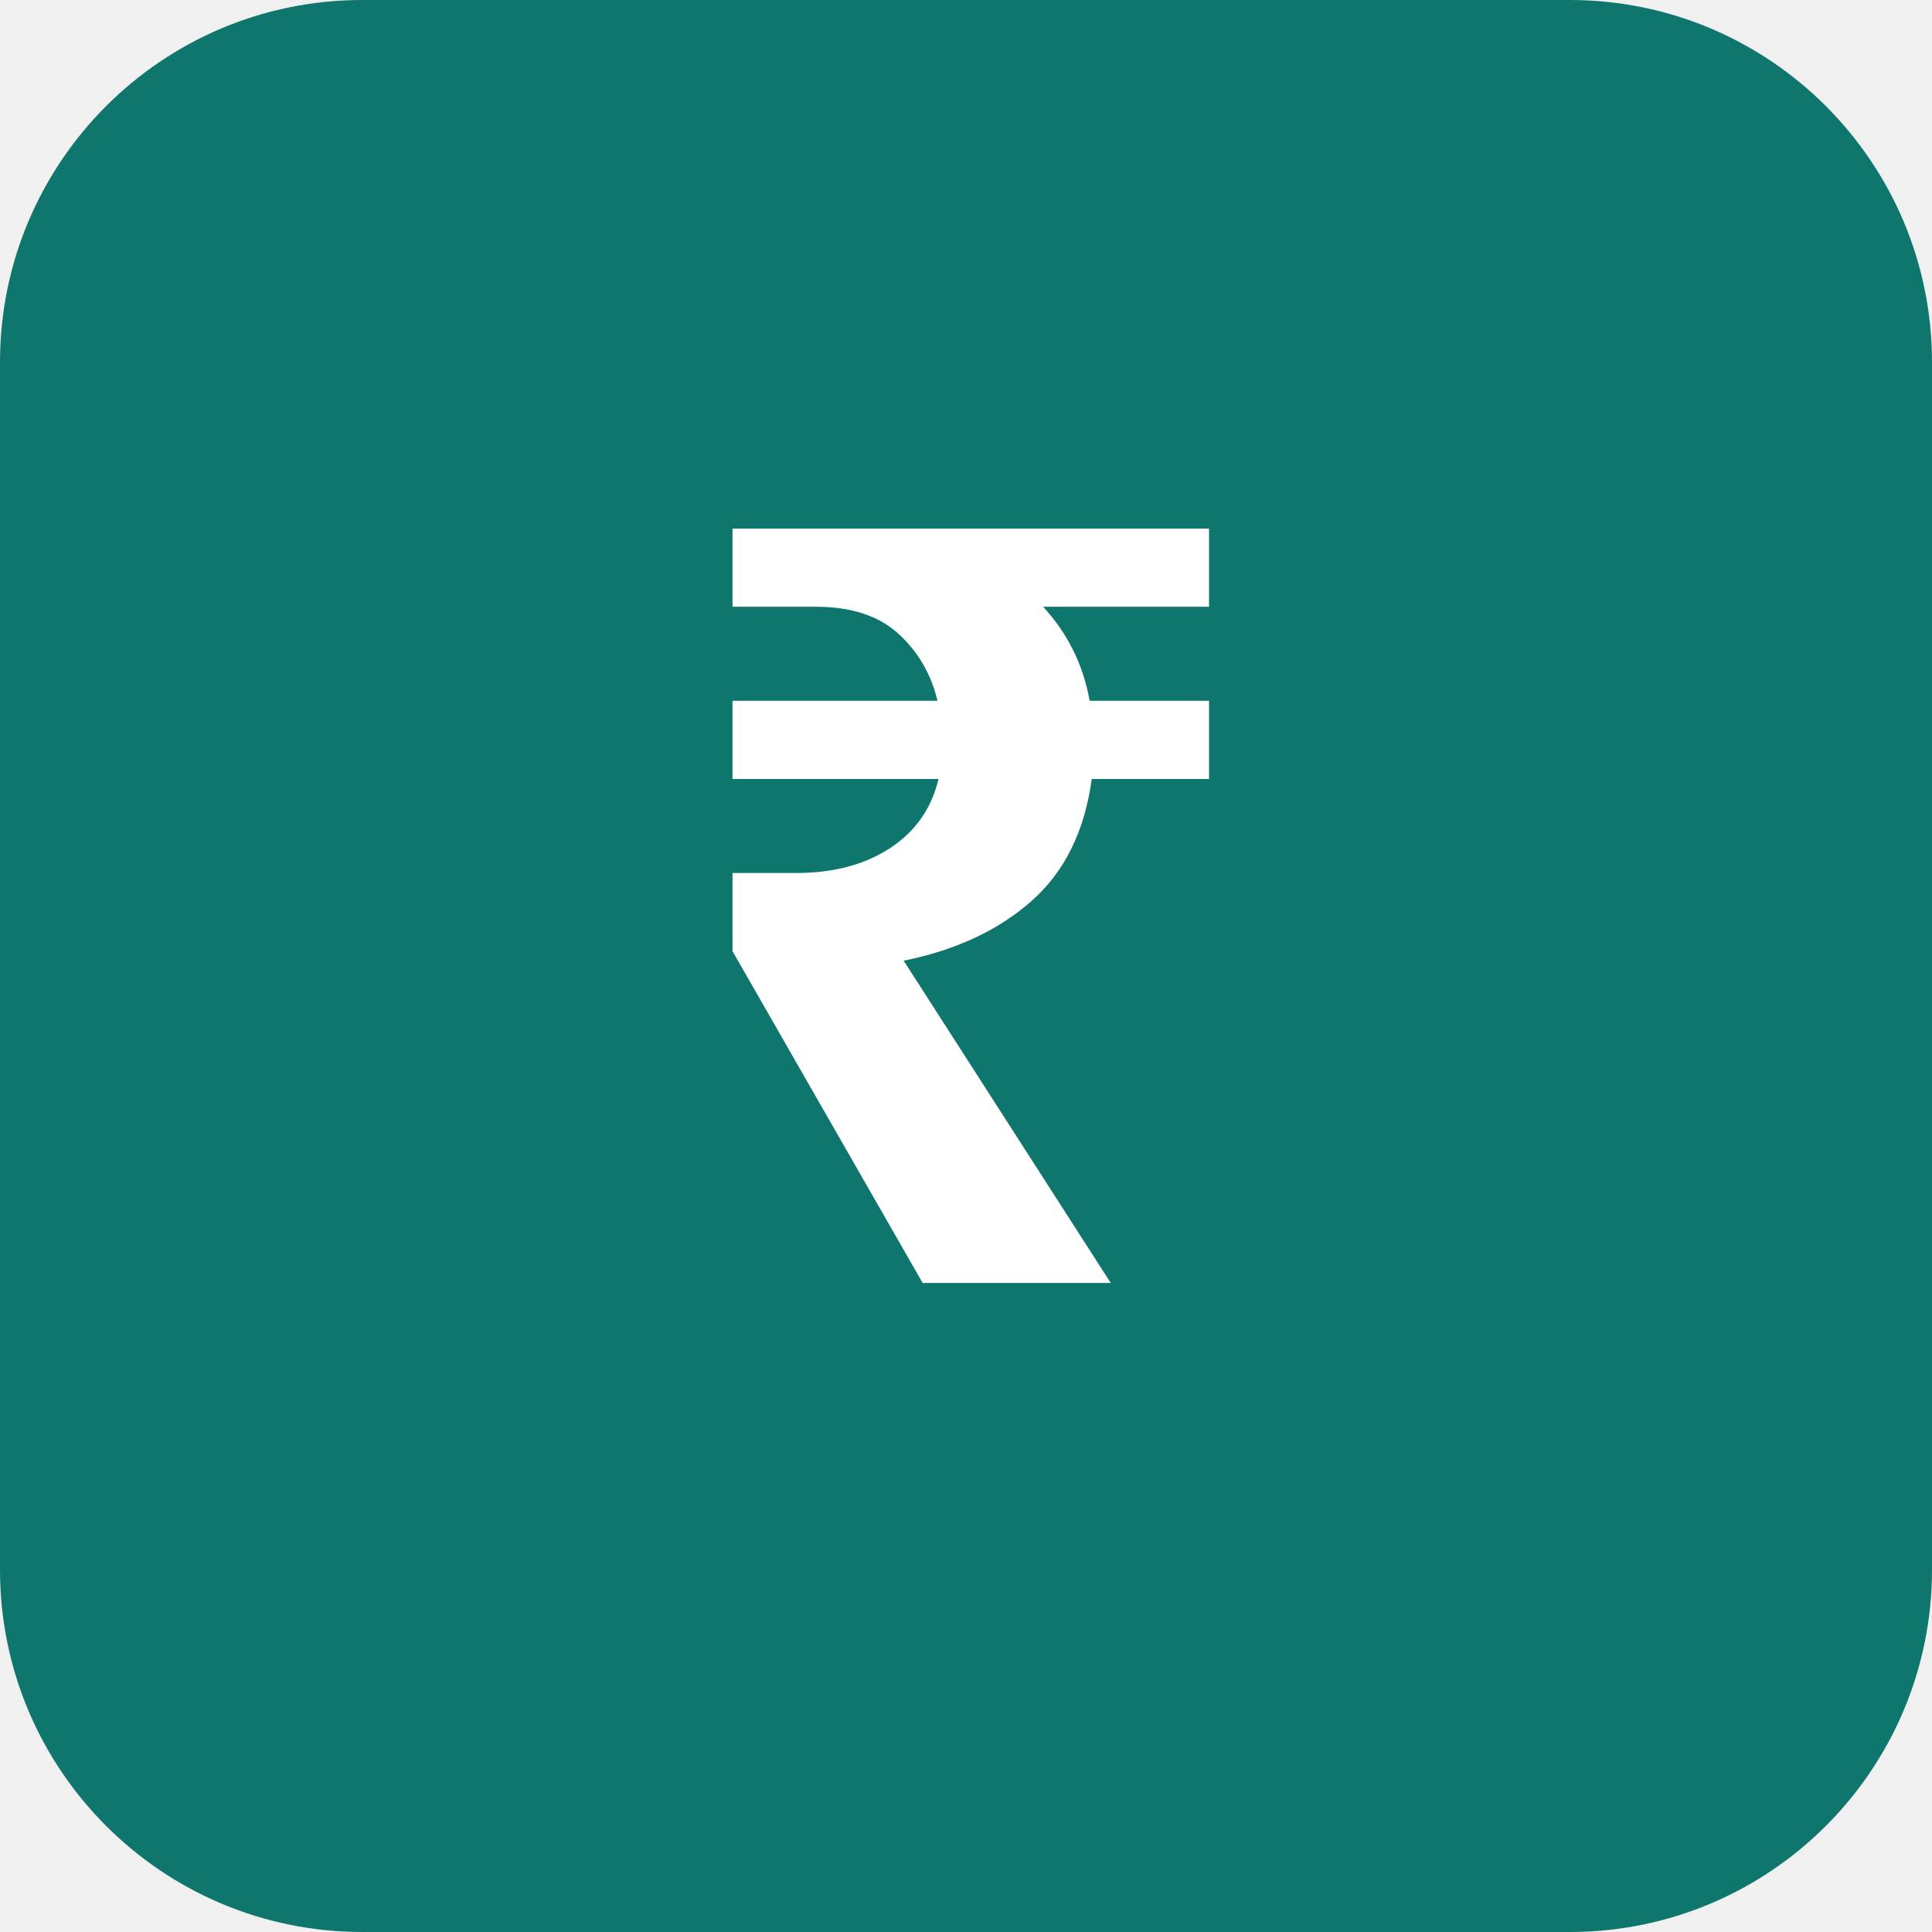
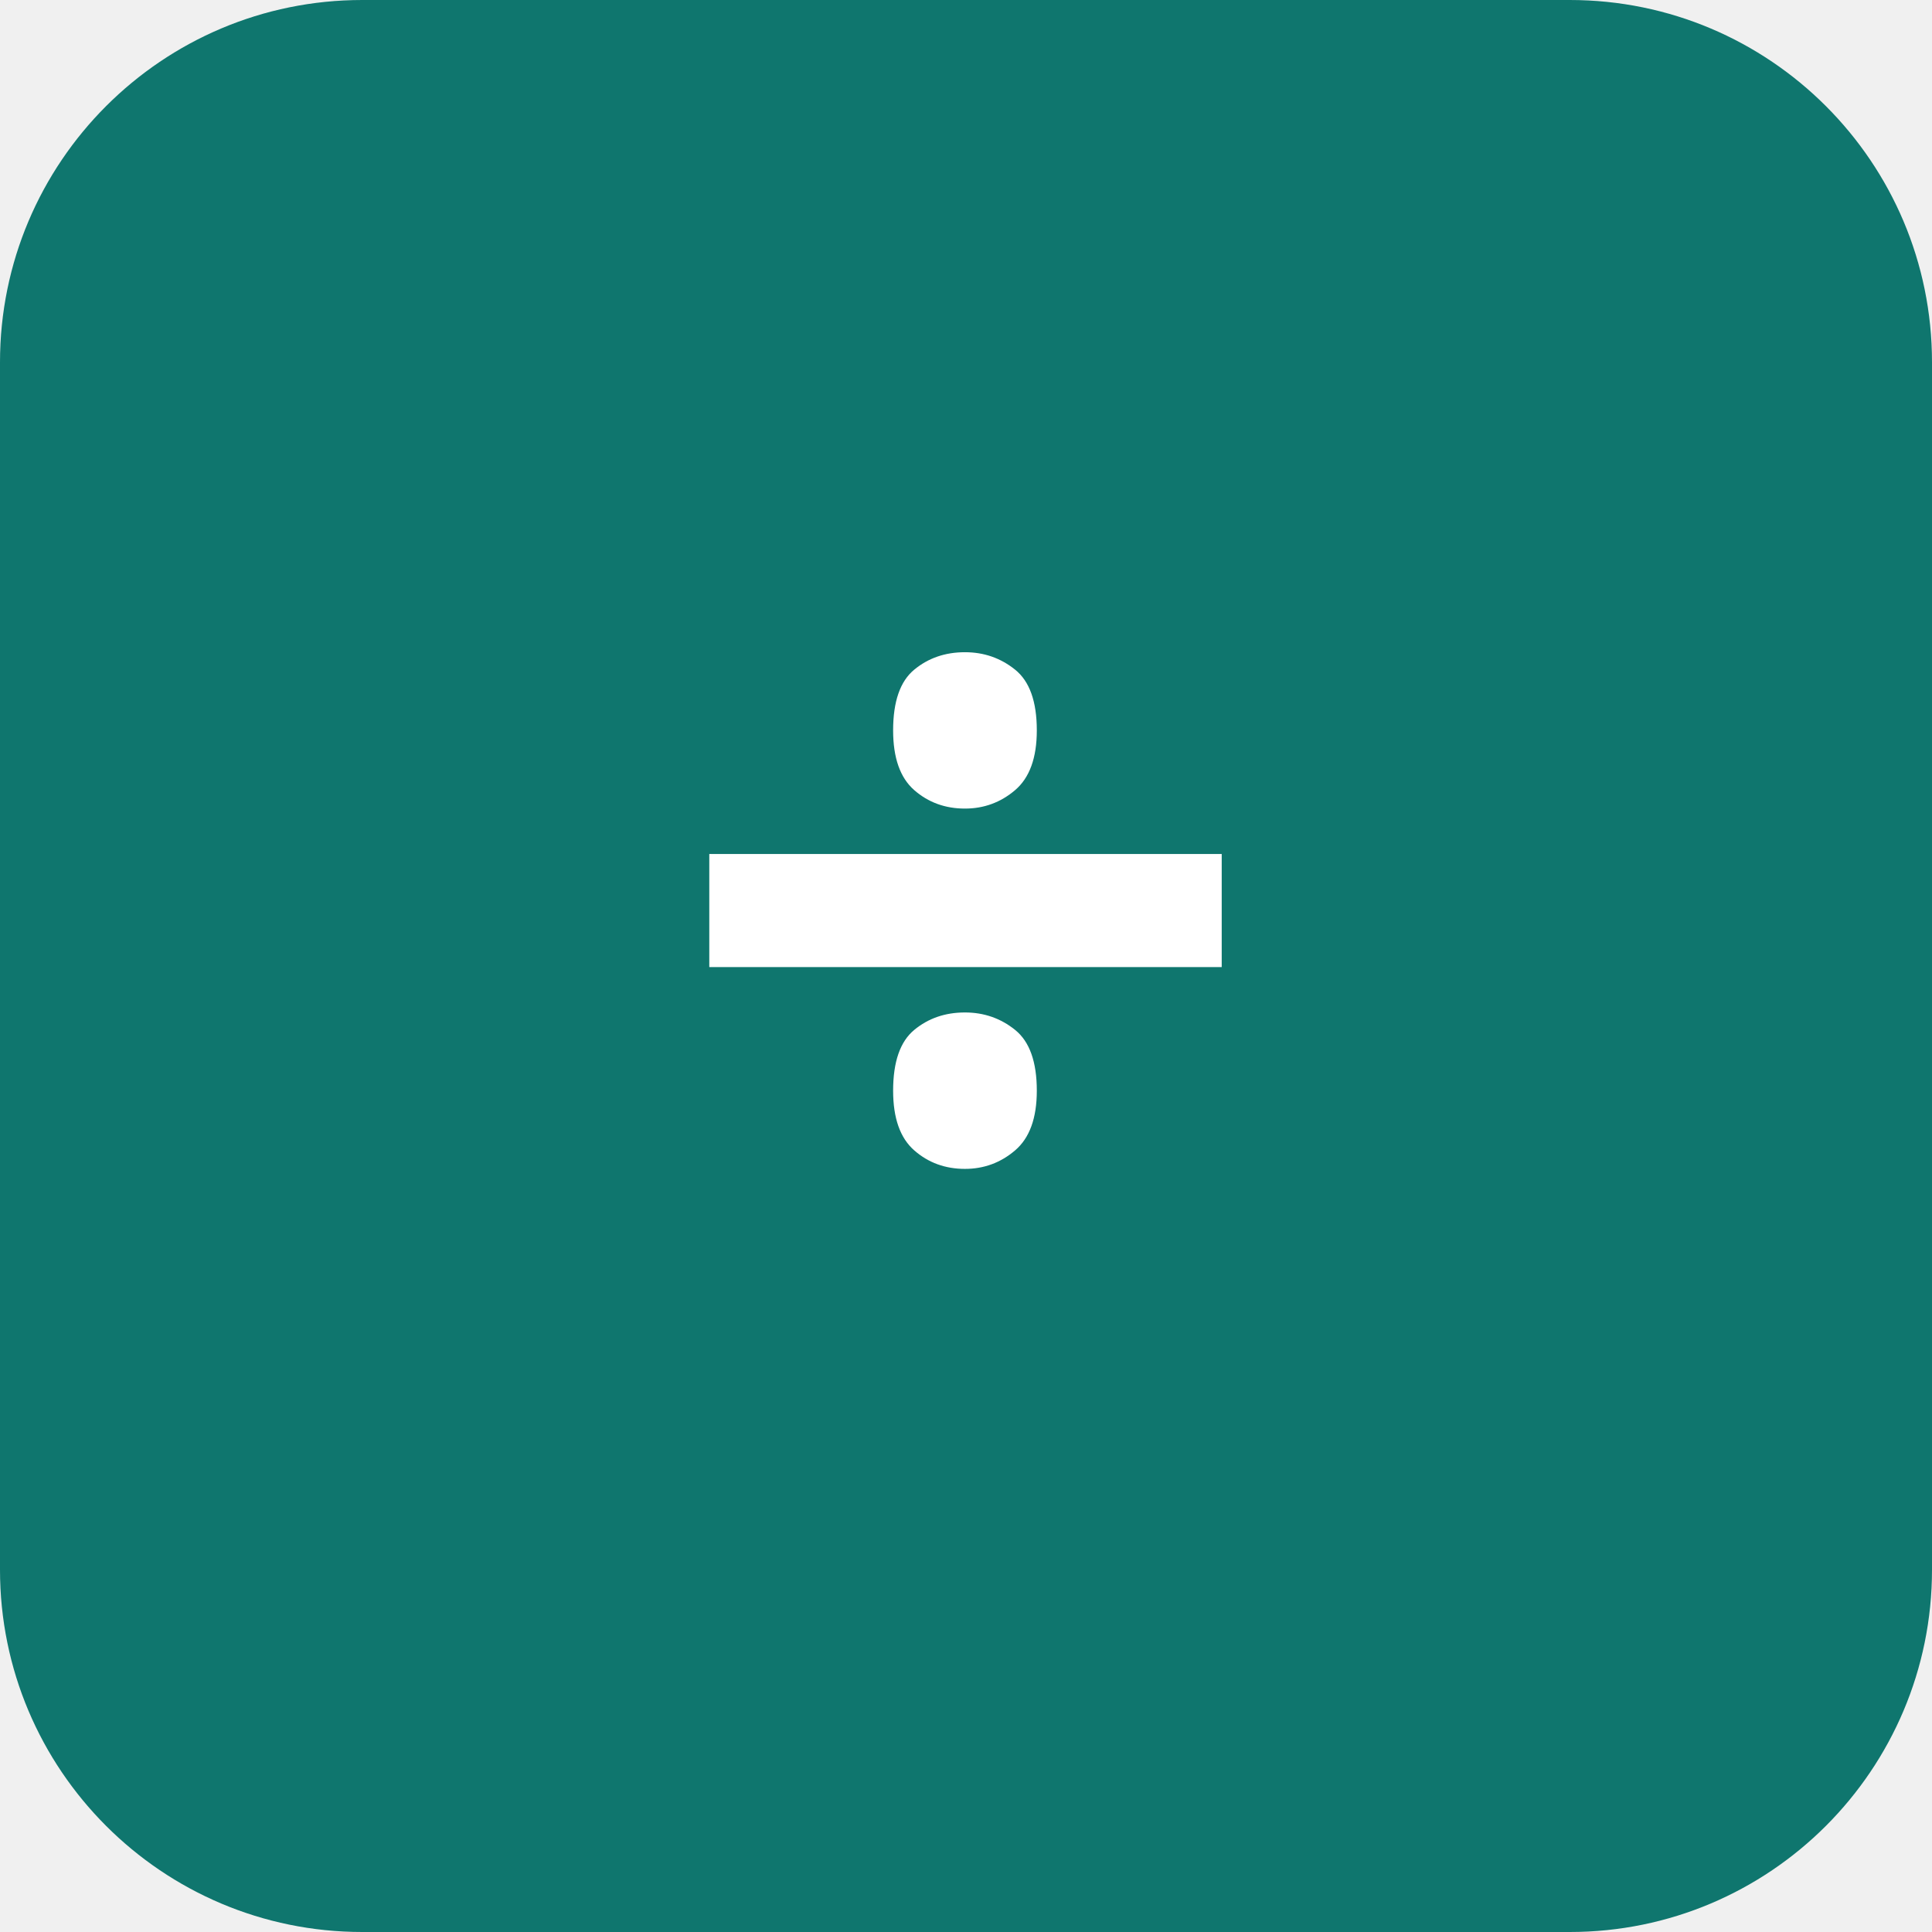
<svg xmlns="http://www.w3.org/2000/svg" viewBox="0 0 512 512">
  <rect width="512" height="512" rx="96" fill="#0f766e" />
-   <text x="256" y="340" font-size="280" text-anchor="middle" fill="#fff" font-family="sans-serif" font-weight="700">₹</text>
+   <text x="256" y="340" font-size="280" text-anchor="middle" fill="#fff" font-family="sans-serif" font-weight="700">÷</text>
</svg>
